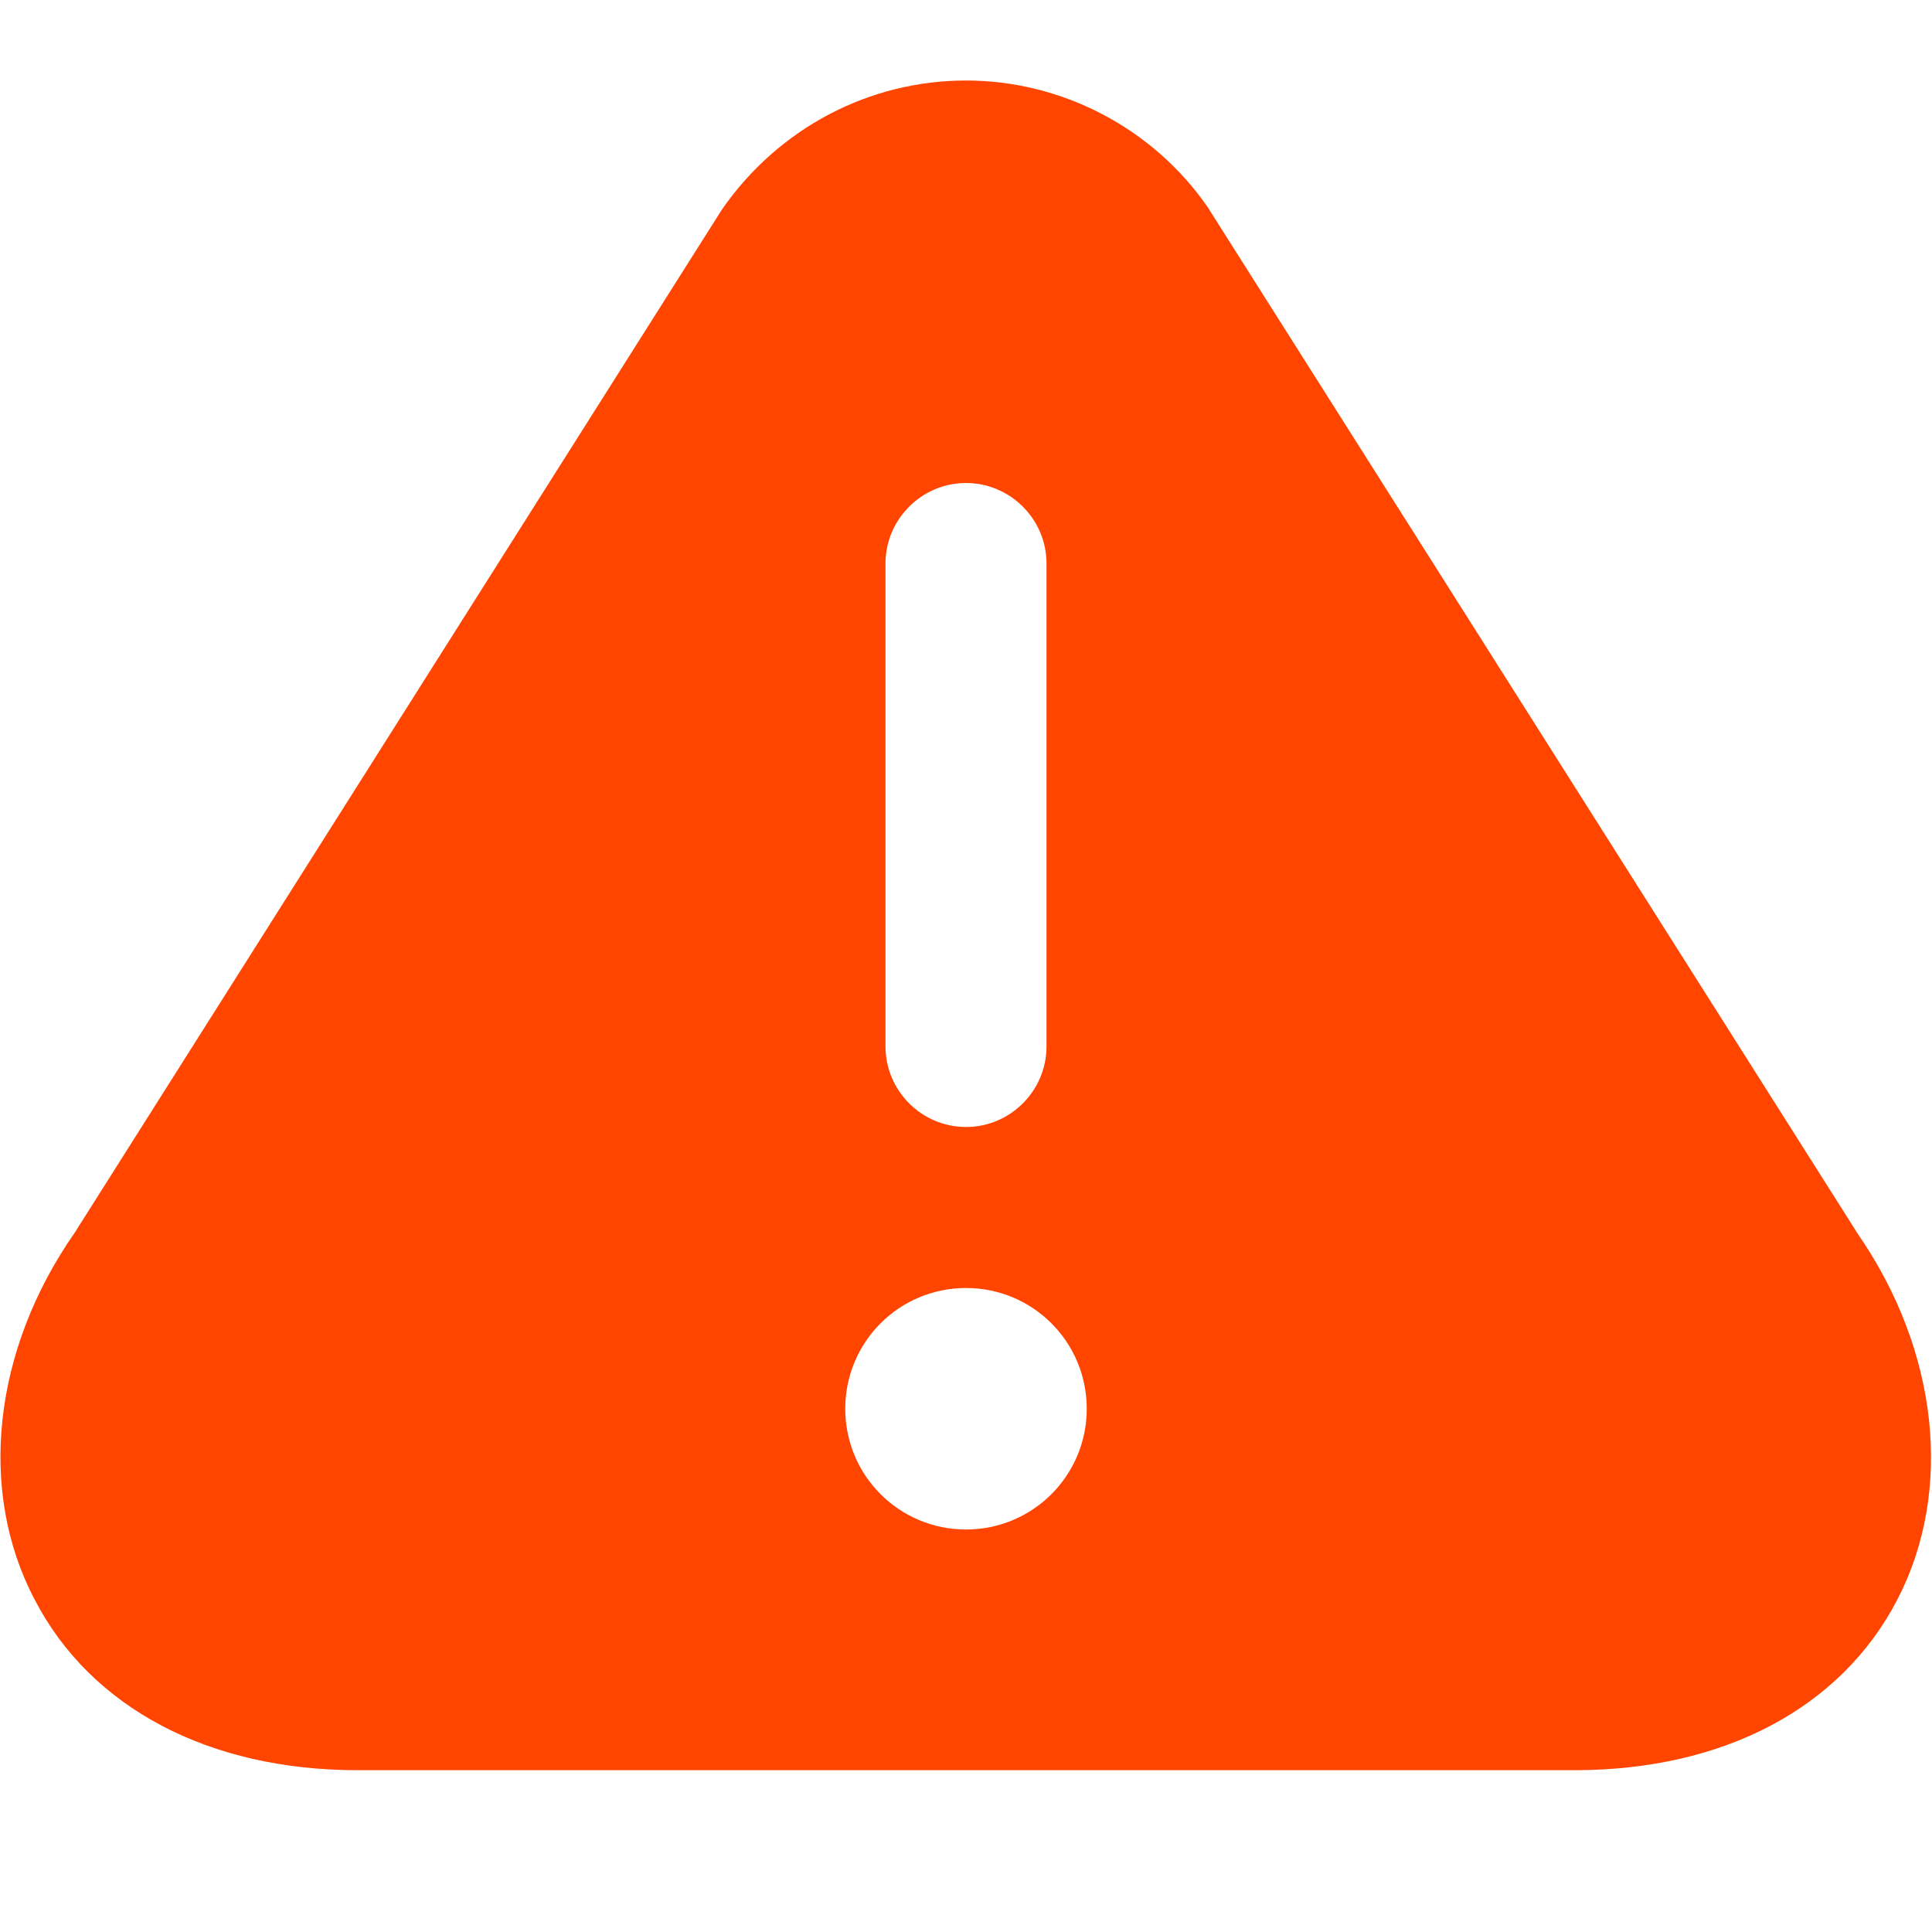
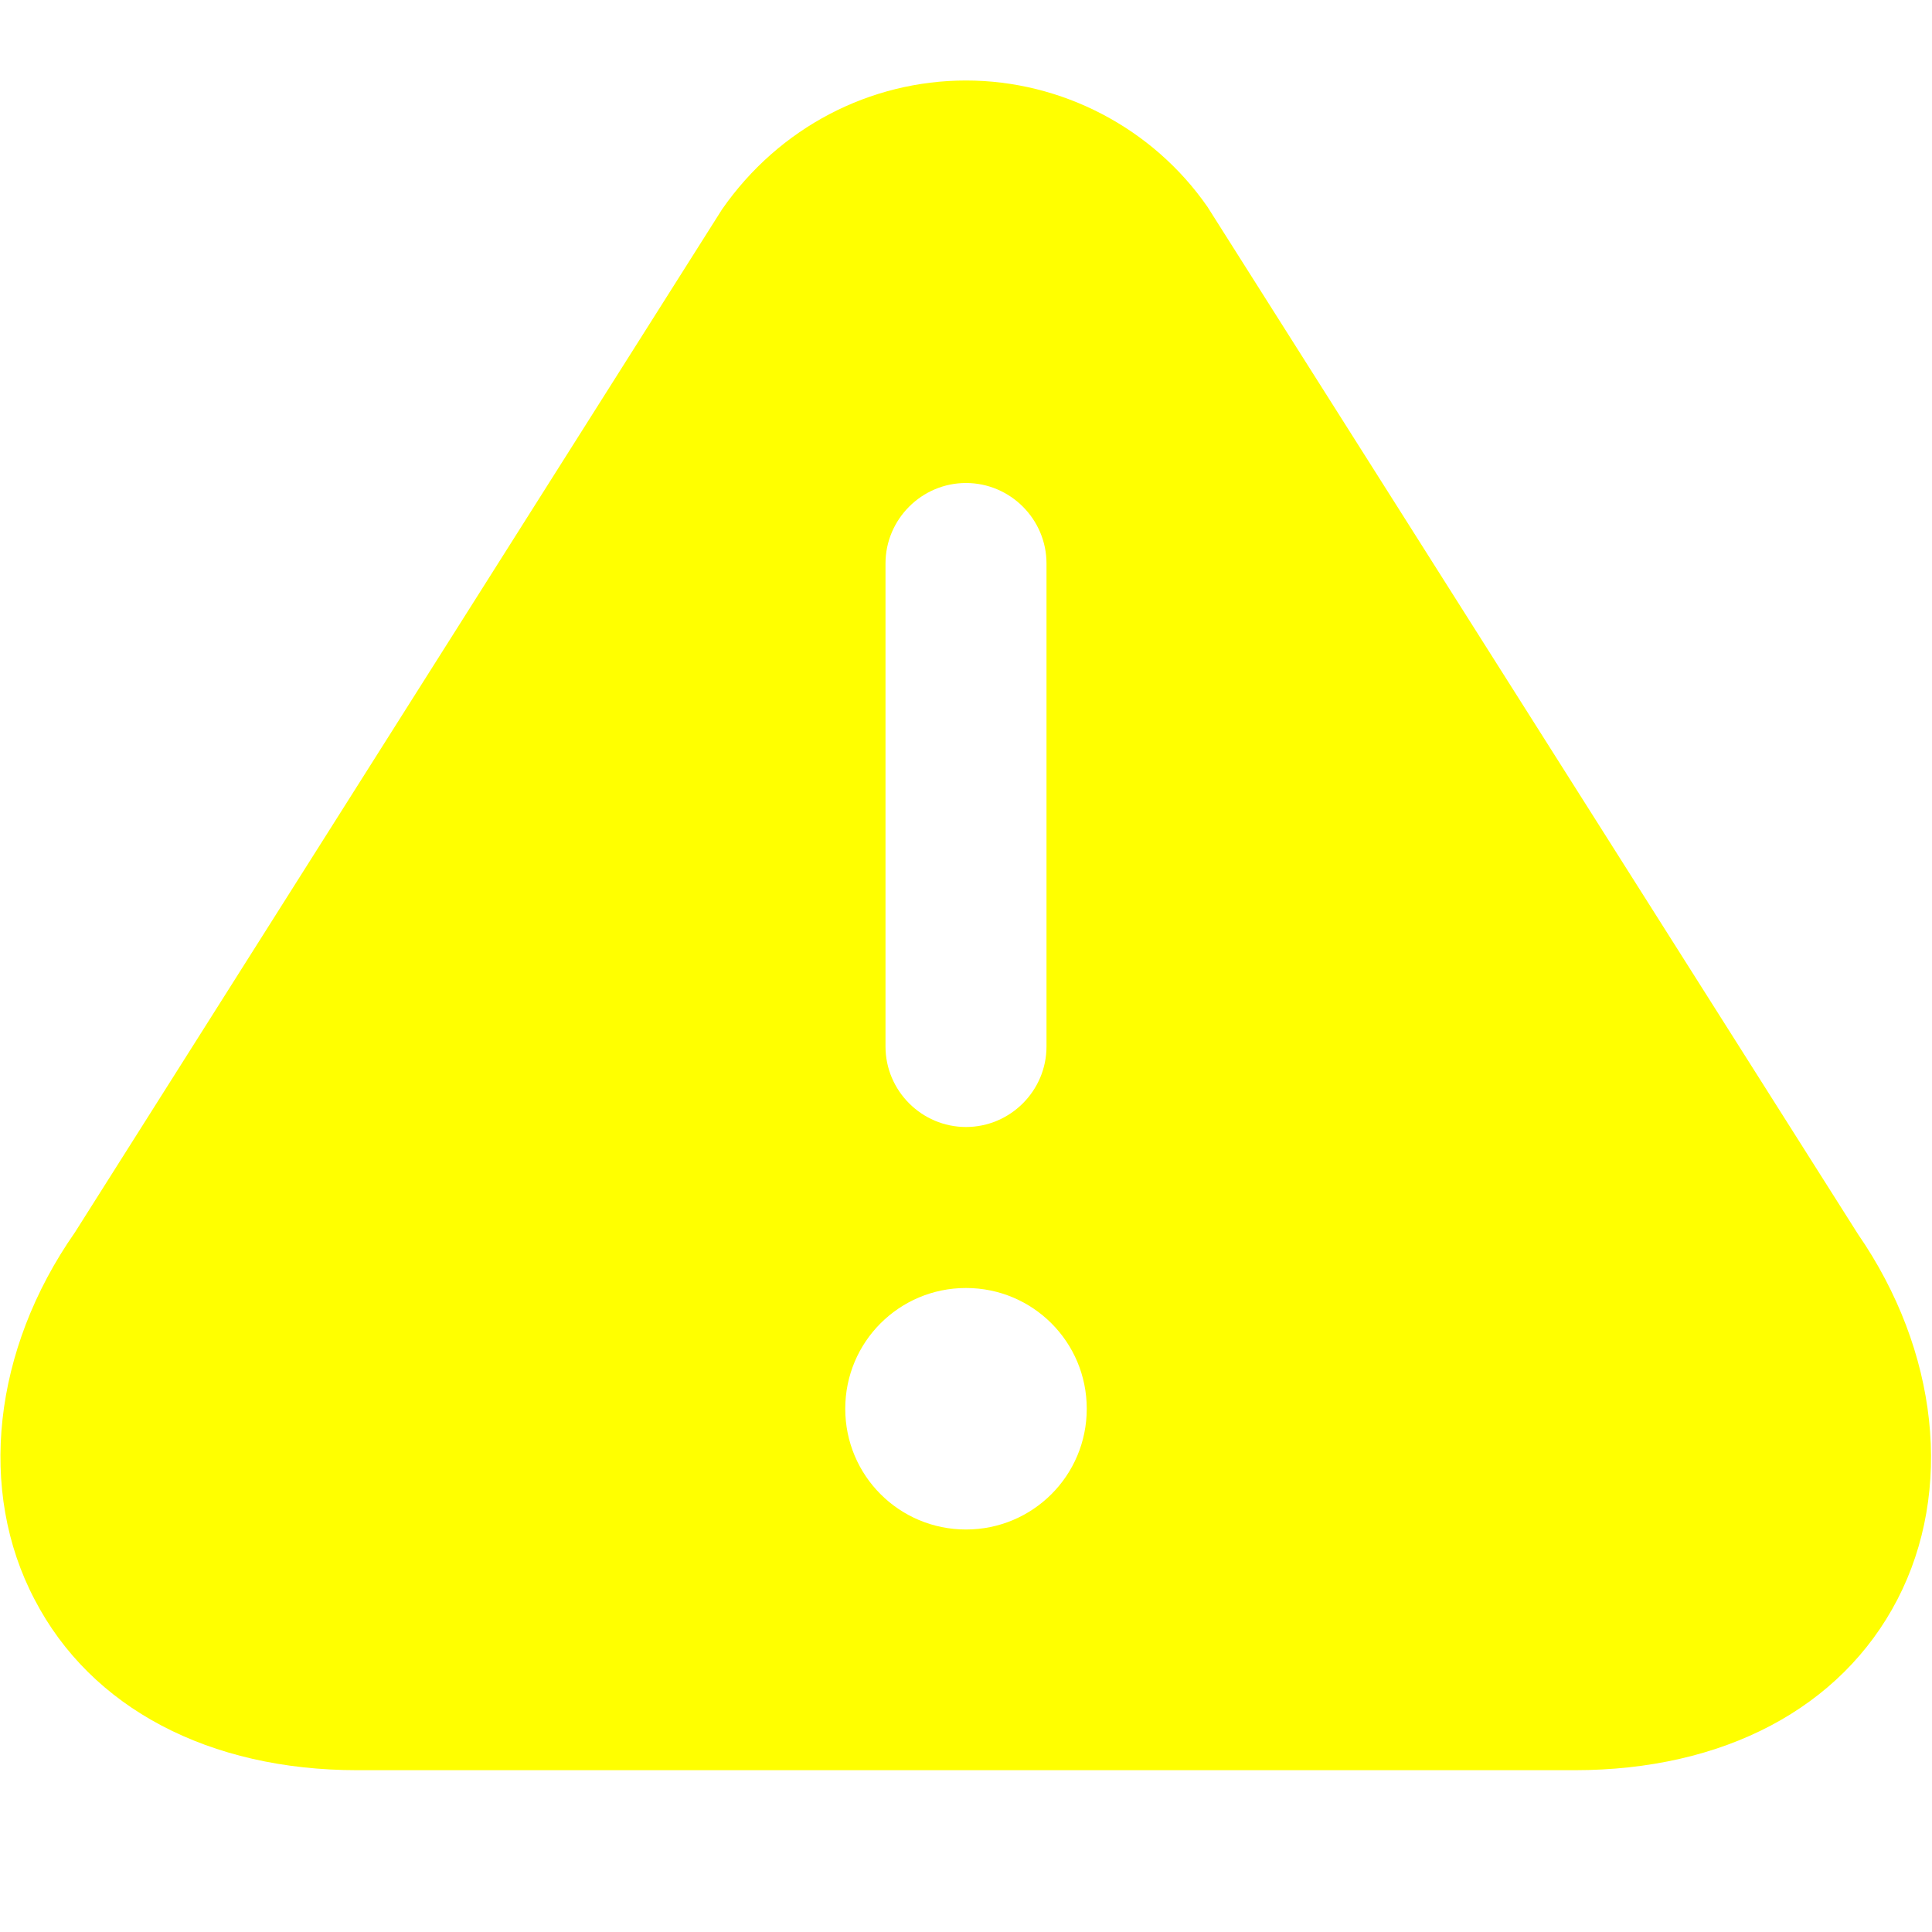
<svg xmlns="http://www.w3.org/2000/svg" id="Layer_1" data-name="Layer 1" viewBox="0 0 24 24" width="512" height="512">
-   <path d="M23.08,15.33L15,2.57c-.68-.98-1.81-1.57-3-1.57s-2.32,.58-3.03,1.6L.93,15.31c-1.02,1.46-1.21,3.21-.5,4.56,.7,1.35,2.17,2.12,4.01,2.12h15.12c1.85,0,3.31-.77,4.01-2.12,.7-1.35,.51-3.09-.49-4.54ZM11,7c0-.55,.45-1,1-1s1,.45,1,1v6c0,.55-.45,1-1,1s-1-.45-1-1V7Zm1,12c-.83,0-1.5-.67-1.5-1.5s.67-1.5,1.5-1.5,1.5,.67,1.5,1.5-.67,1.5-1.5,1.5Z" fill="orangered" />
+   <path d="M23.08,15.33L15,2.57c-.68-.98-1.81-1.57-3-1.57s-2.32,.58-3.03,1.6L.93,15.31c-1.02,1.46-1.21,3.21-.5,4.56,.7,1.35,2.17,2.12,4.01,2.12h15.12c1.85,0,3.31-.77,4.01-2.12,.7-1.35,.51-3.09-.49-4.54ZM11,7c0-.55,.45-1,1-1s1,.45,1,1v6c0,.55-.45,1-1,1s-1-.45-1-1V7Zm1,12c-.83,0-1.5-.67-1.5-1.5s.67-1.5,1.5-1.5,1.5,.67,1.5,1.5-.67,1.5-1.5,1.5Z" fill="yellow" />
</svg>
